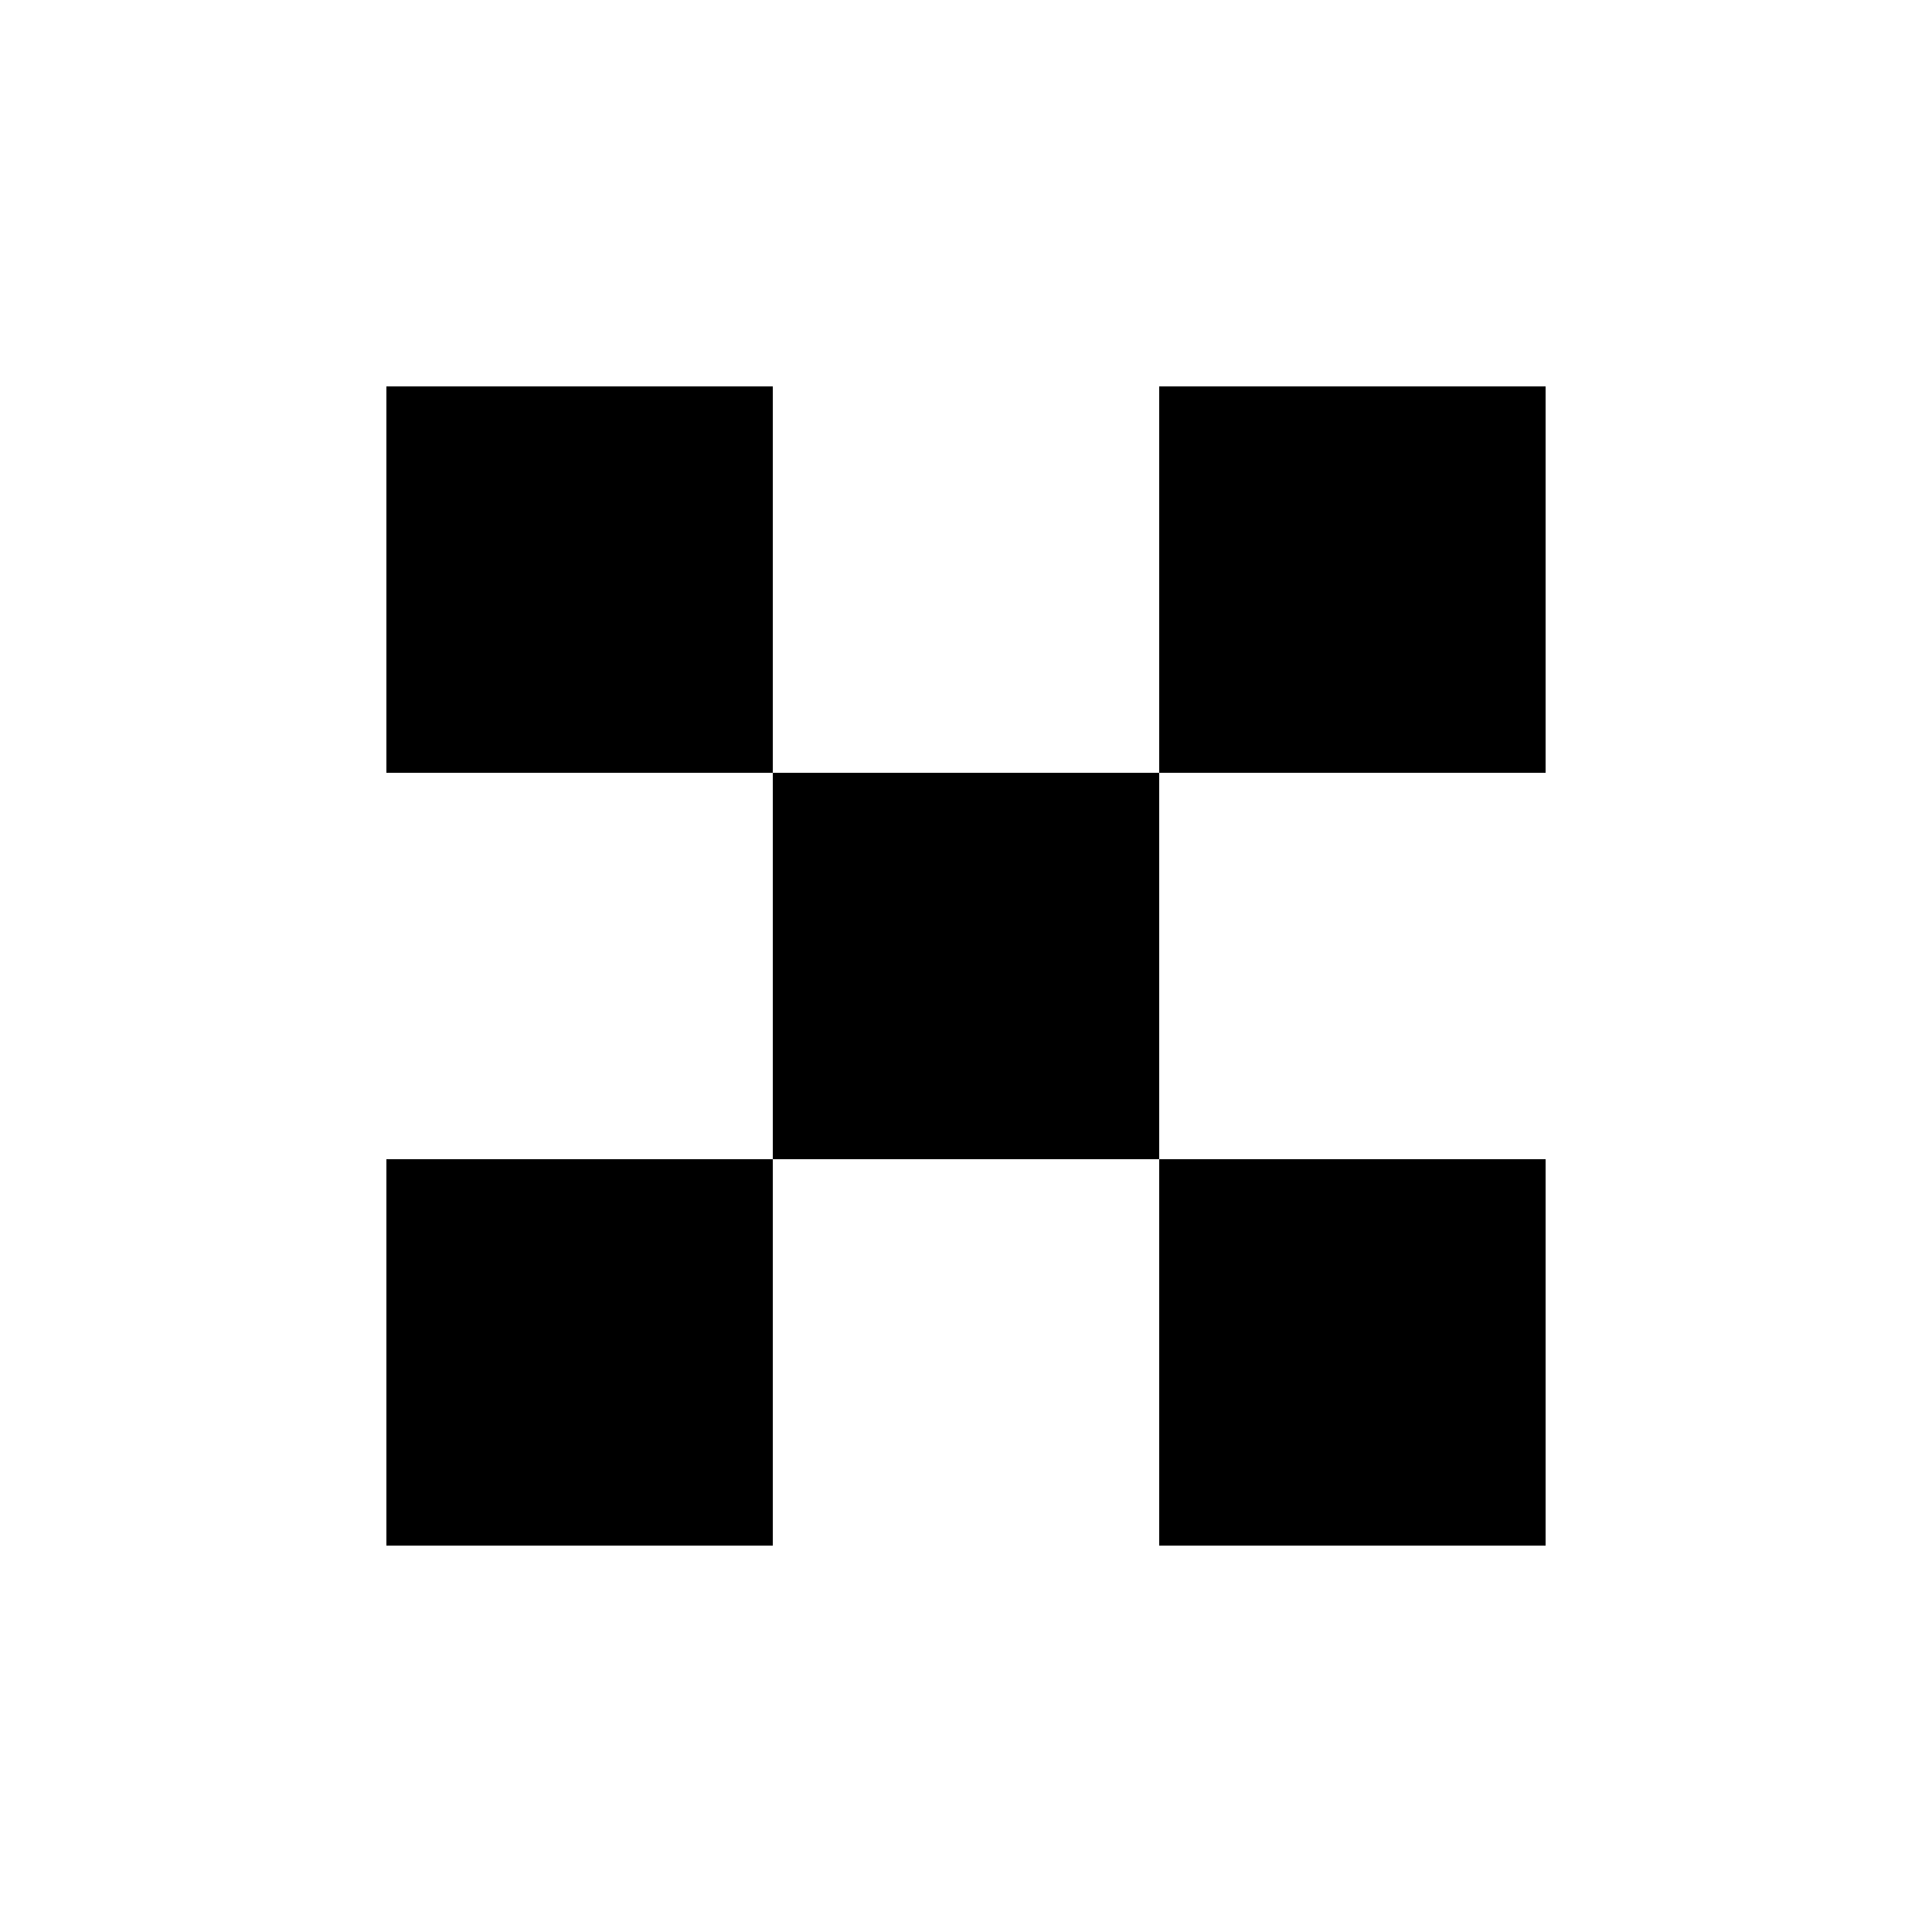
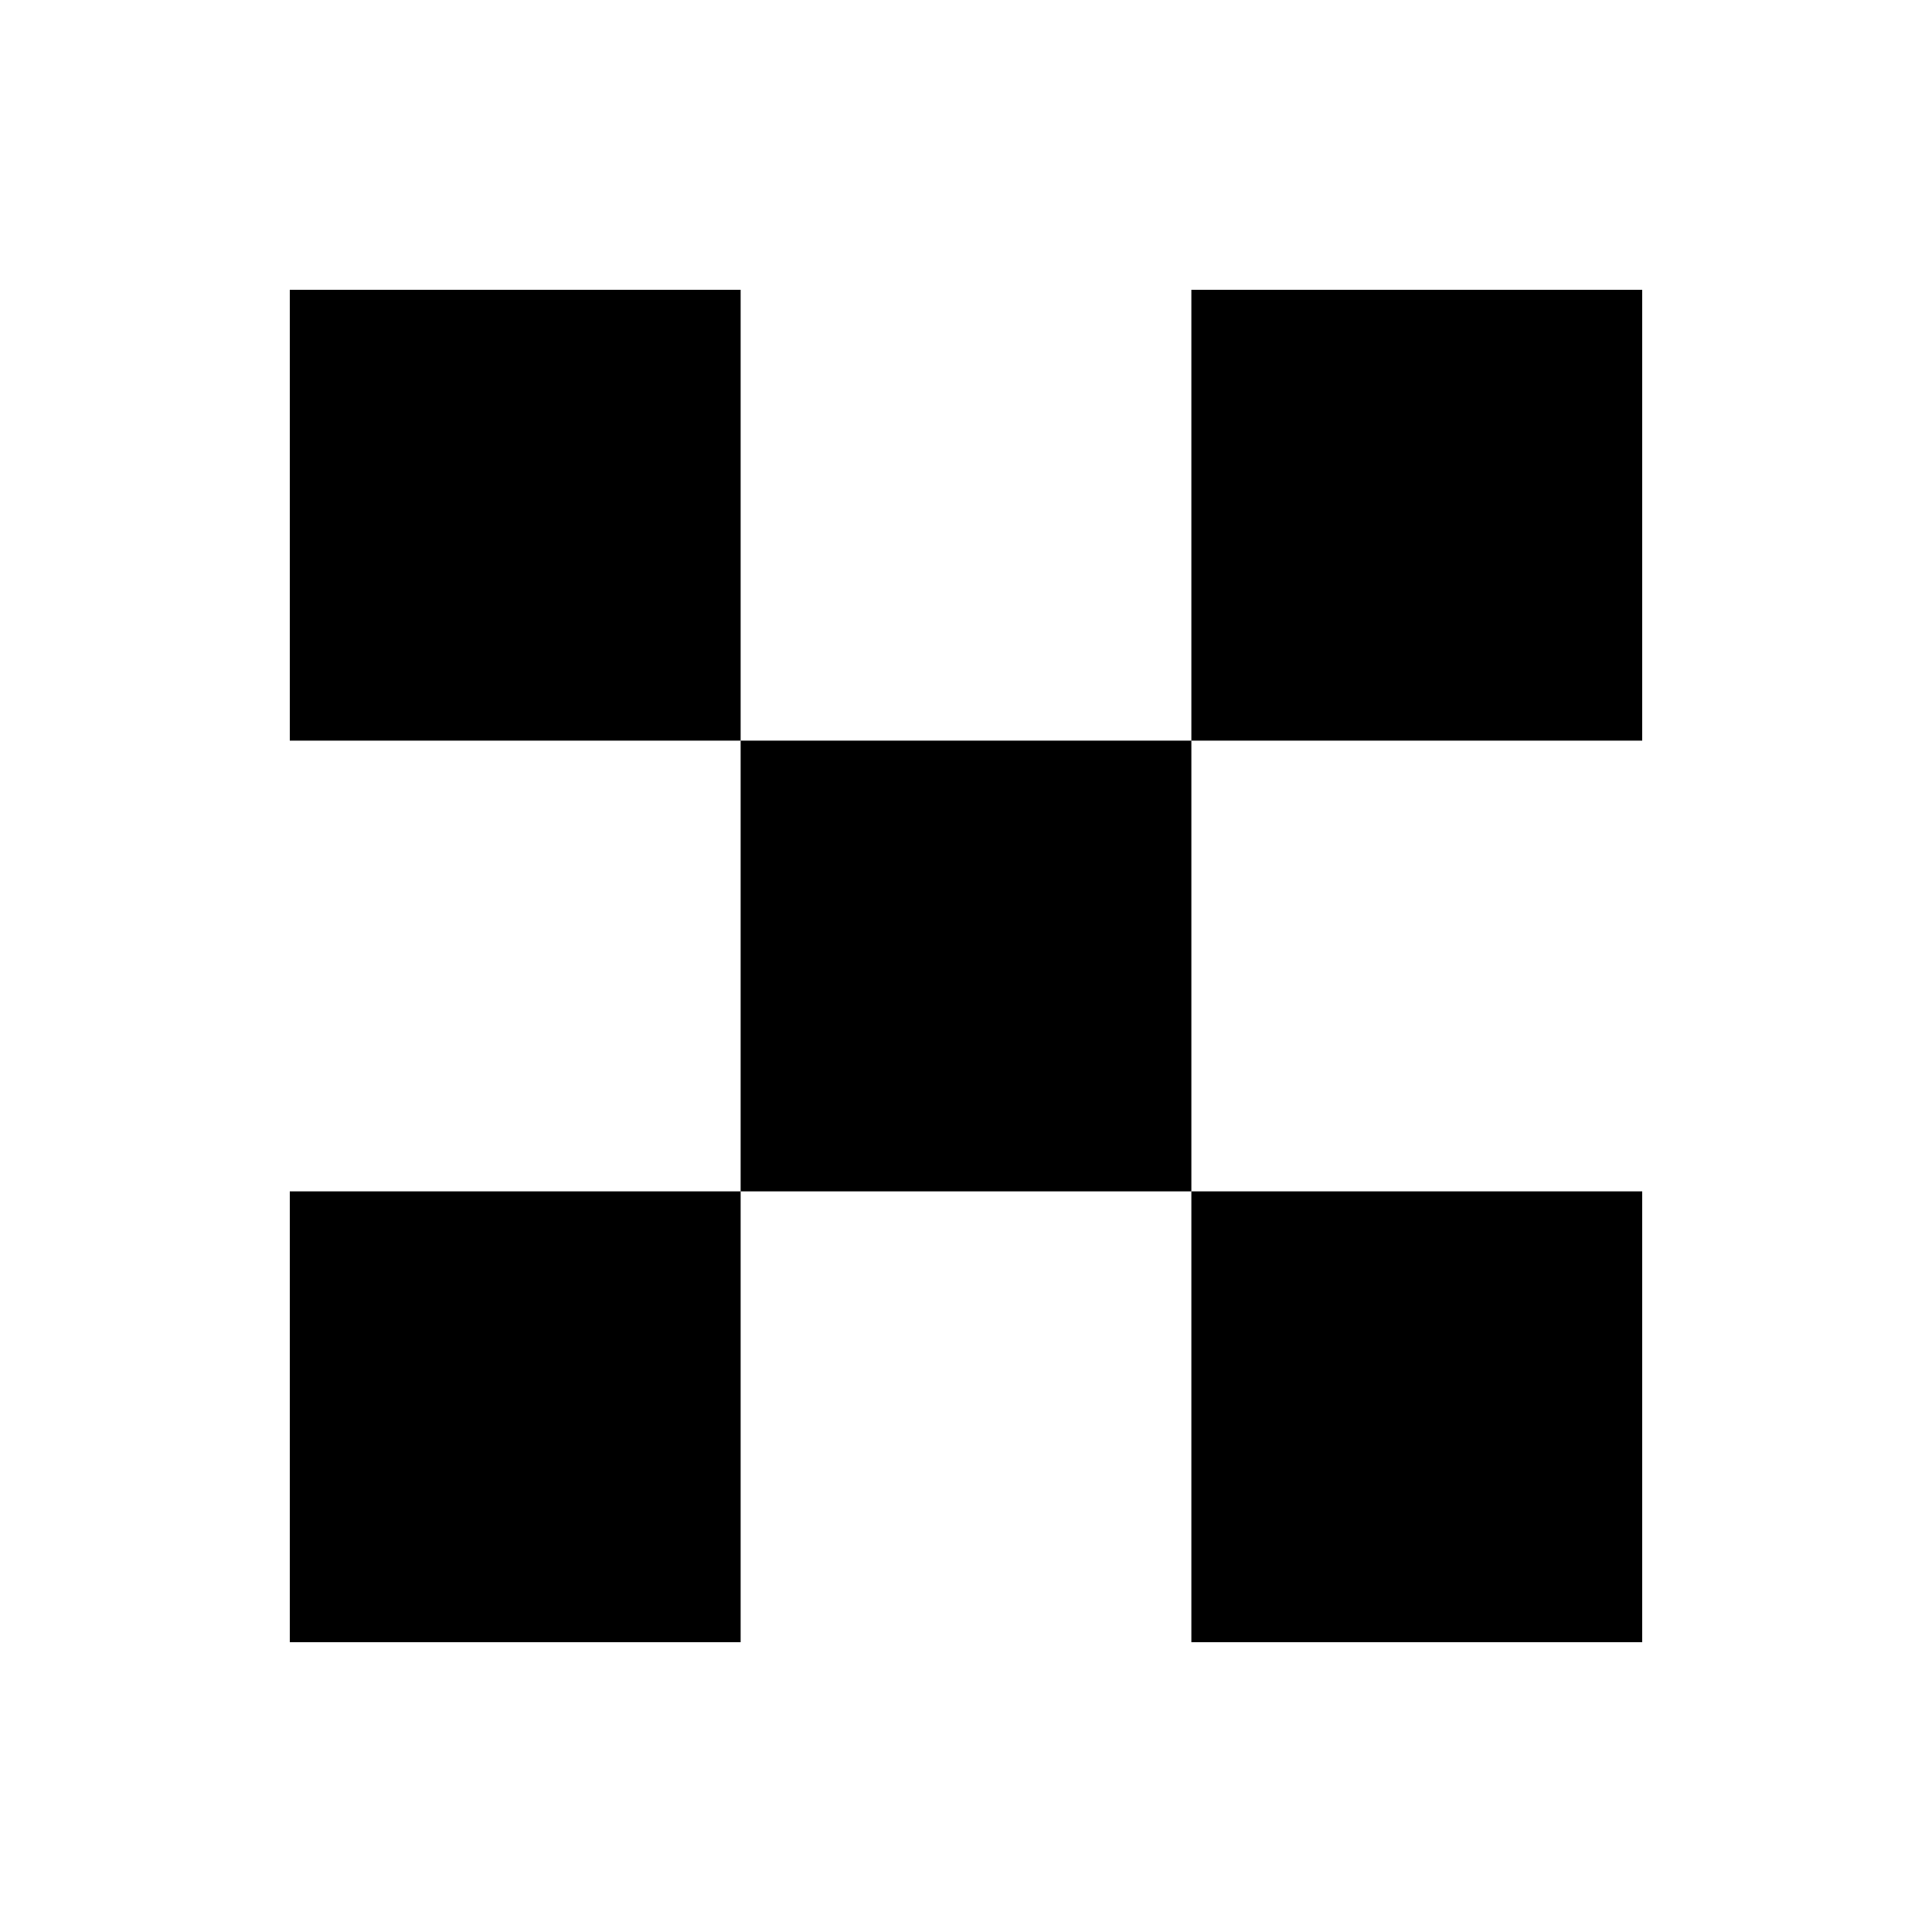
<svg xmlns="http://www.w3.org/2000/svg" width="20px" height="20px" viewBox="0 0 20 20" version="1.1">
-   <g id="heatmap-low-res" stroke="none" stroke-width="1" fill="none" fill-rule="evenodd">
-     <path d="M16,12 L16,16 L12,16 L12,12 L16,12 Z M8,12 L8,16 L4,16 L4,12 L8,12 Z M12,8 L12,12 L8,12 L8,8 L12,8 Z M8,4 L8,8 L4,8 L4,4 L8,4 Z M16,4 L16,8 L12,8 L12,4 L16,4 Z" id="Shape" fill="#000000" fill-rule="nonzero" />
-   </g>
+   <path d="M17,12.333 L17,17 L12.333,17 L12.333,12.333 L17,12.333 Z M7.667,12.333 L7.667,17 L3,17 L3,12.333 L7.667,12.333 Z M12.333,7.667 L12.333,12.333 L7.667,12.333 L7.667,7.667 L12.333,7.667 Z M7.667,3 L7.667,7.667 L3,7.667 L3,3 L7.667,3 Z M17,3 L17,7.667 L12.333,7.667 L12.333,3 L17,3 Z" />
</svg>
